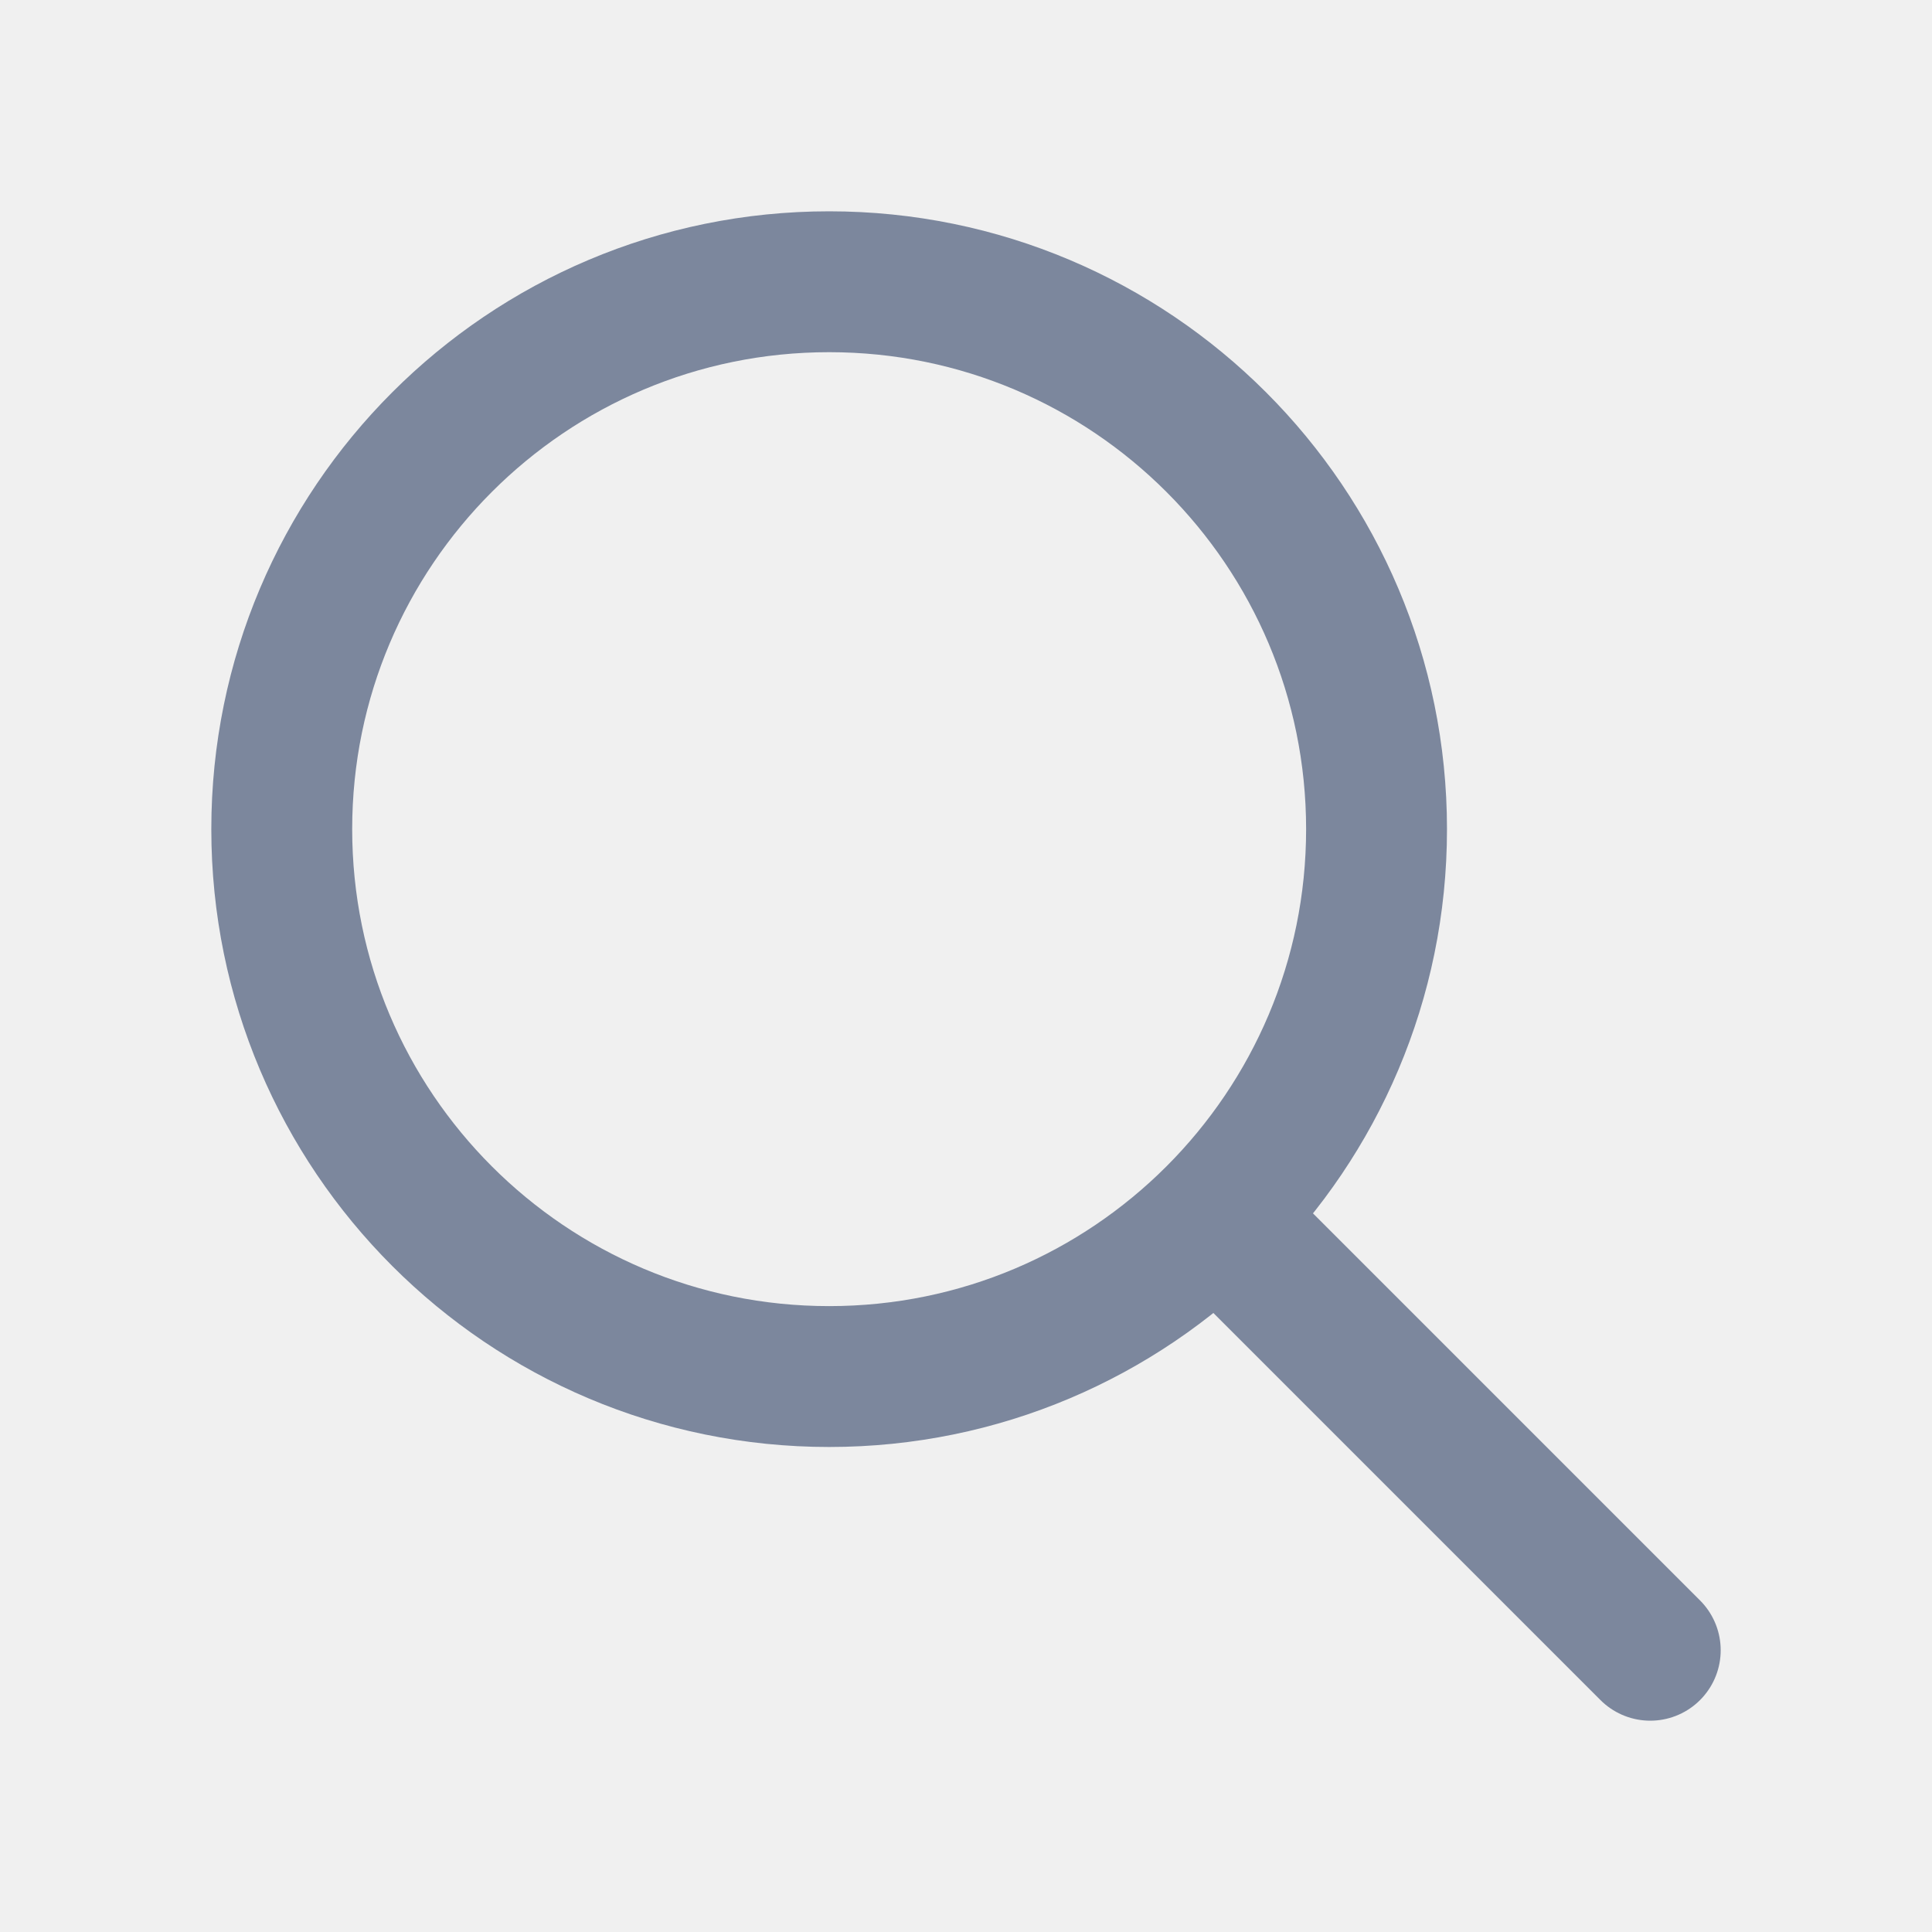
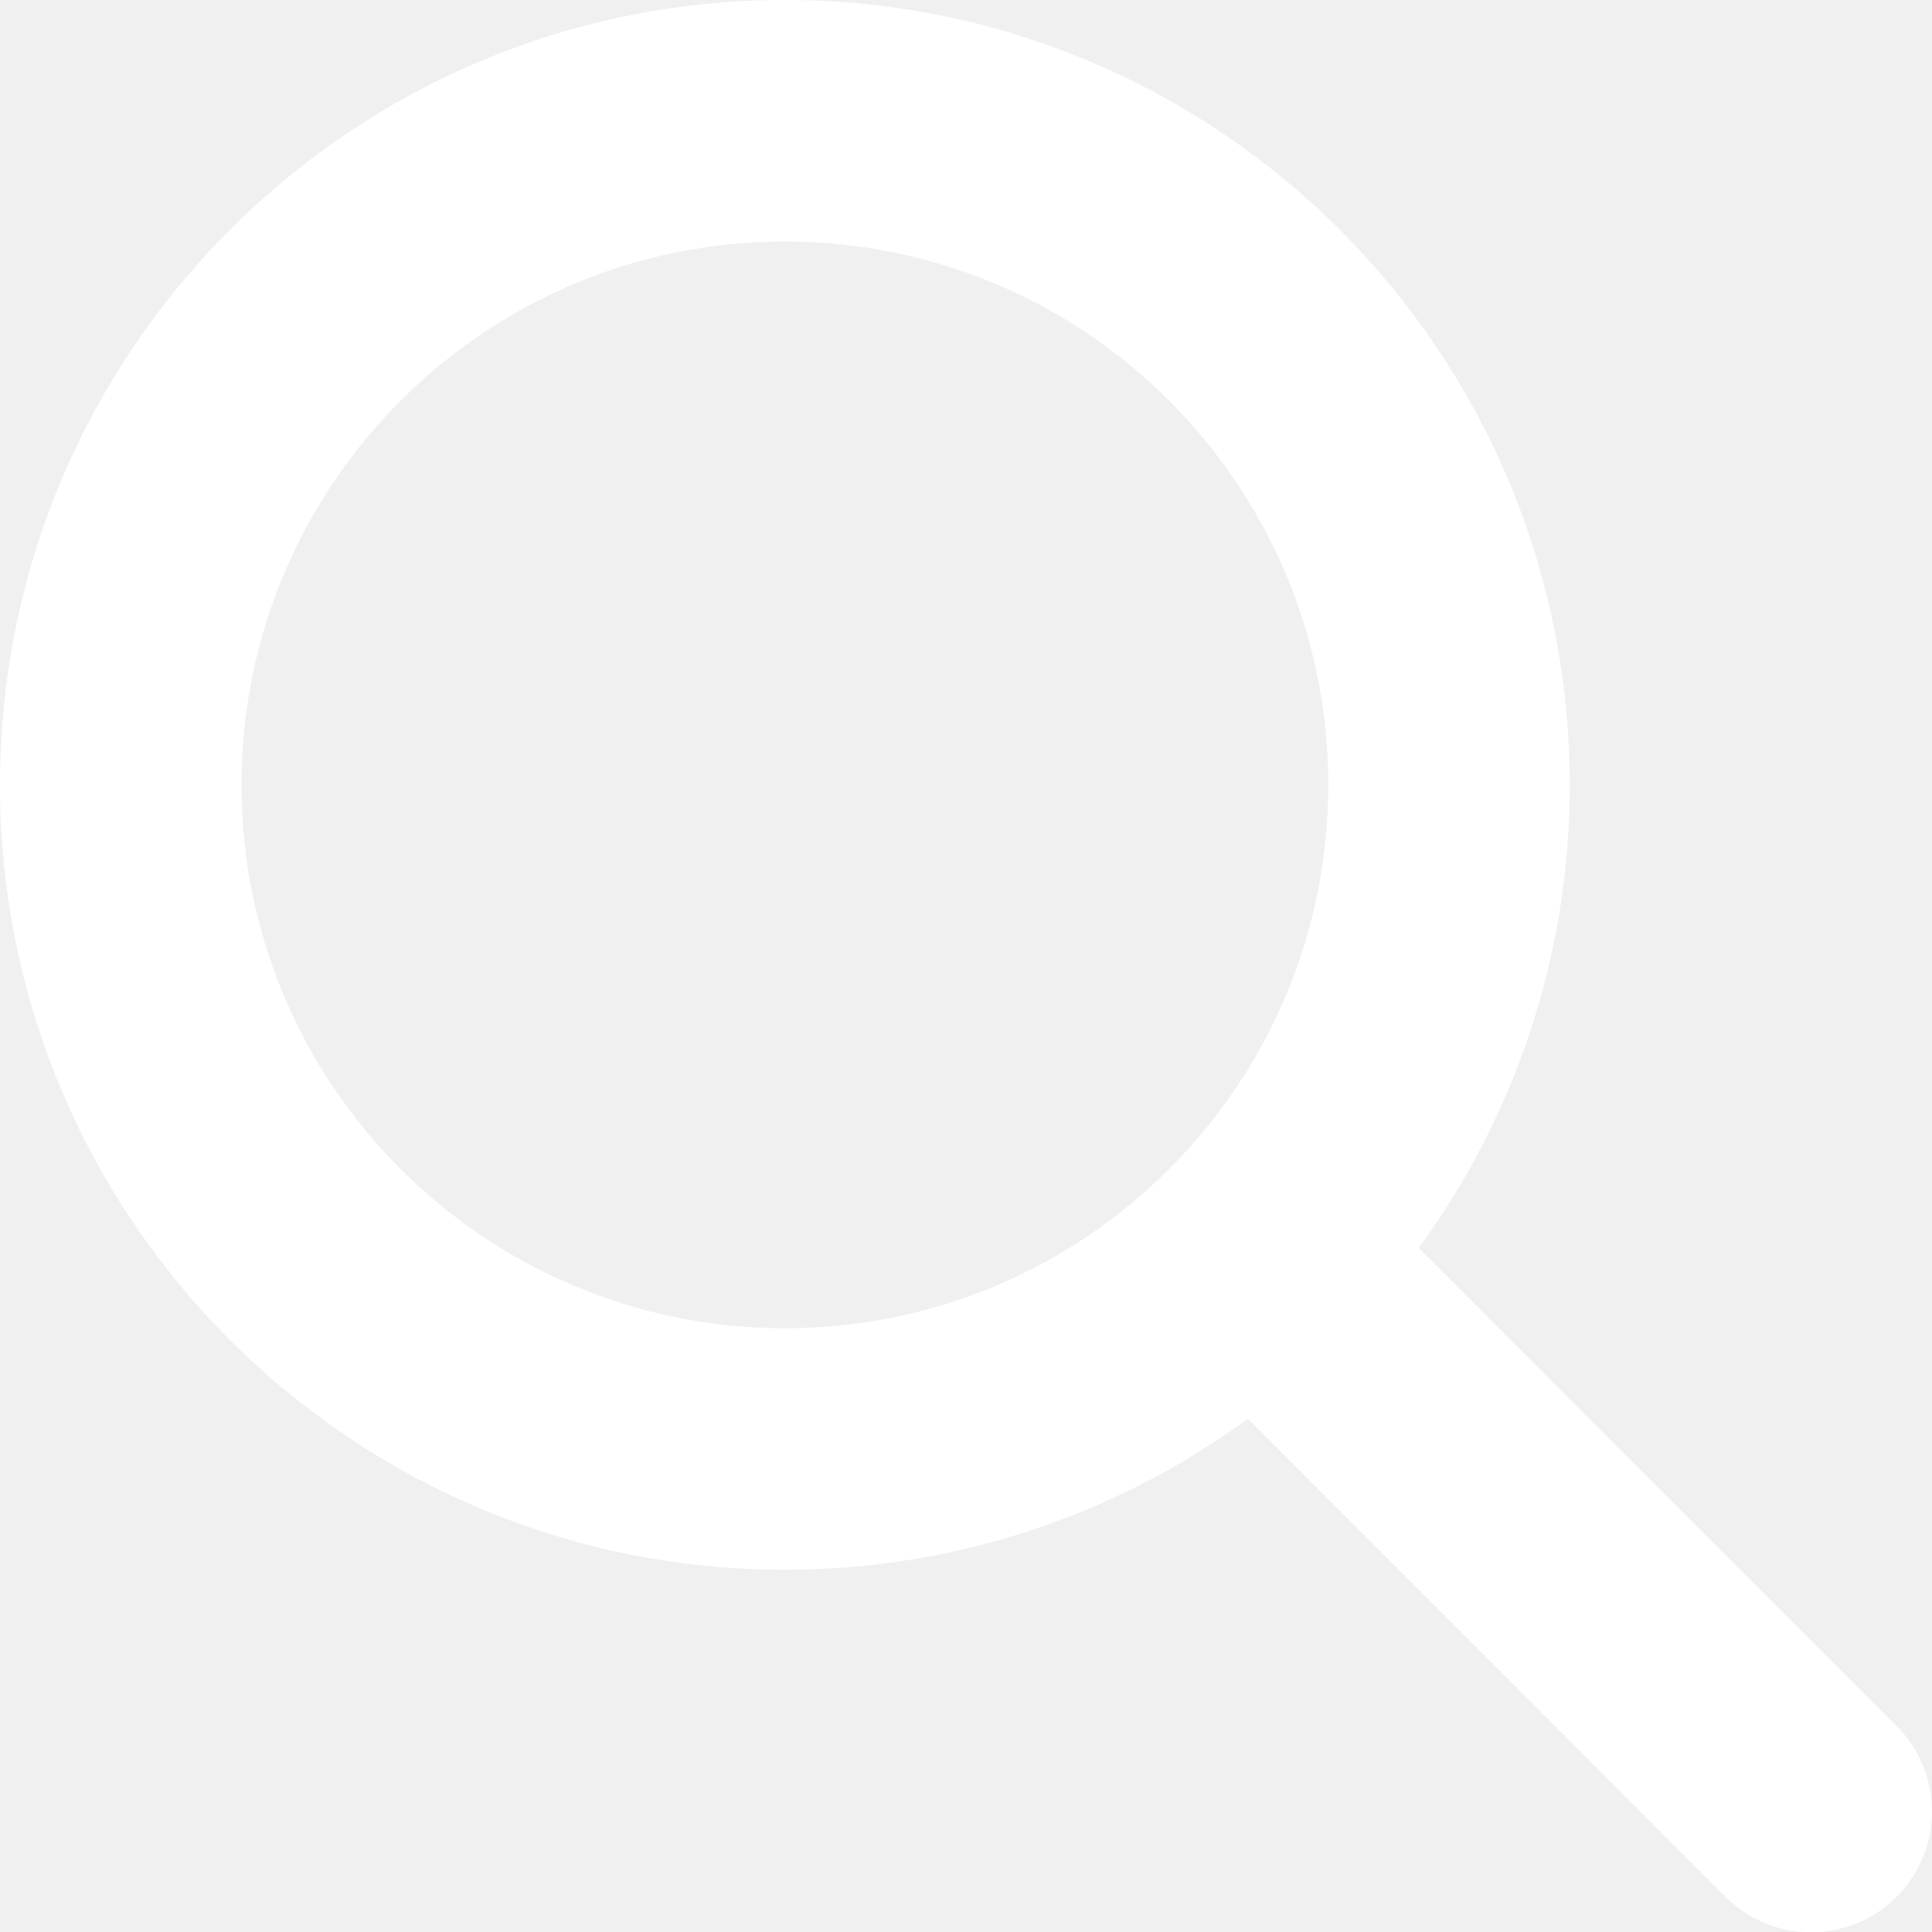
- <svg xmlns="http://www.w3.org/2000/svg" viewBox="0 0 24 24" fill="none" stroke="#7C879D" stroke-width="1.75" stroke-linecap="round" stroke-linejoin="round">
-   <circle cx="10.3" cy="10.3" r="6.8" />
-   <path d="M15.4 15.4 20.5 20.5" />
+ <svg xmlns="http://www.w3.org/2000/svg" fill="#ffffff" color="#ffffff" viewBox="0 0 512 512">
+   <path fill="#ffffff" d="M416 208c0 45.9-14.9 88.3-40 122.7L502.6 457.4c12.5 12.5 12.5 32.8 0 45.3s-32.8 12.5-45.3 0L330.7 376C296.3 401.1 253.9 416 208 416 93.1 416 0 322.9 0 208S93.1 0 208 0 416 93.1 416 208zM208 352a144 144 0 1 0 0-288 144 144 0 1 0 0 288z" />
</svg>
